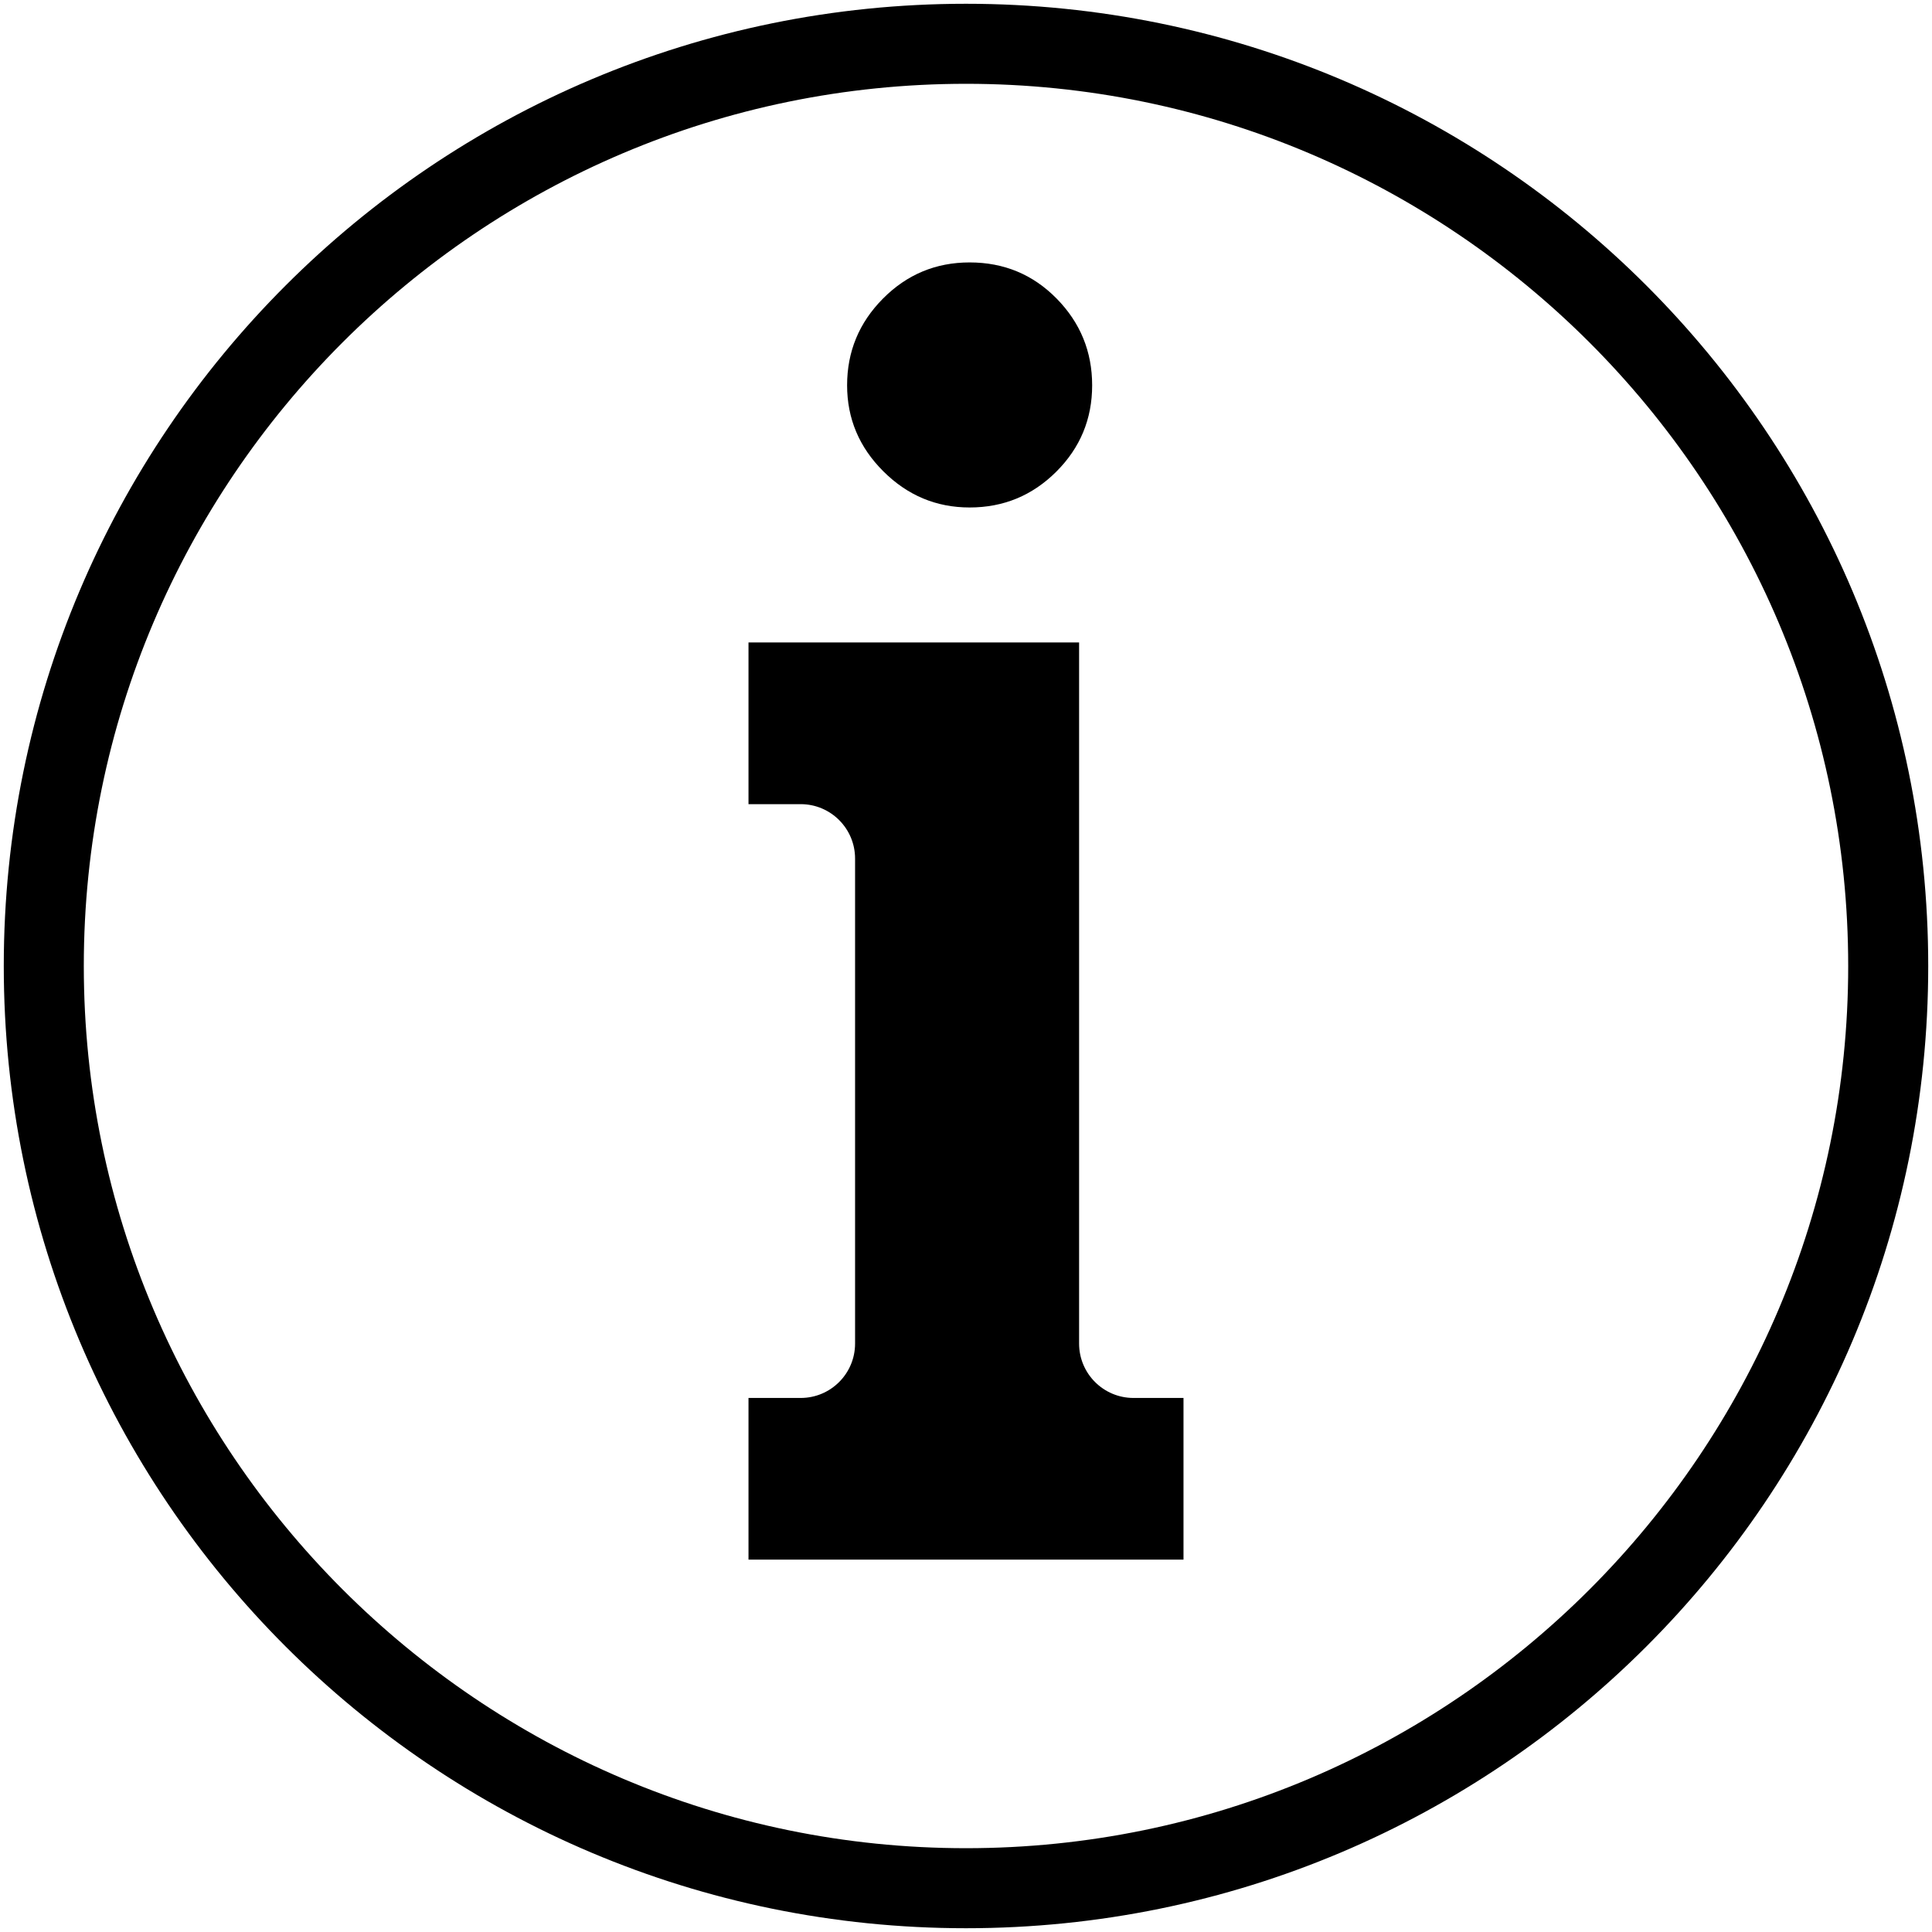
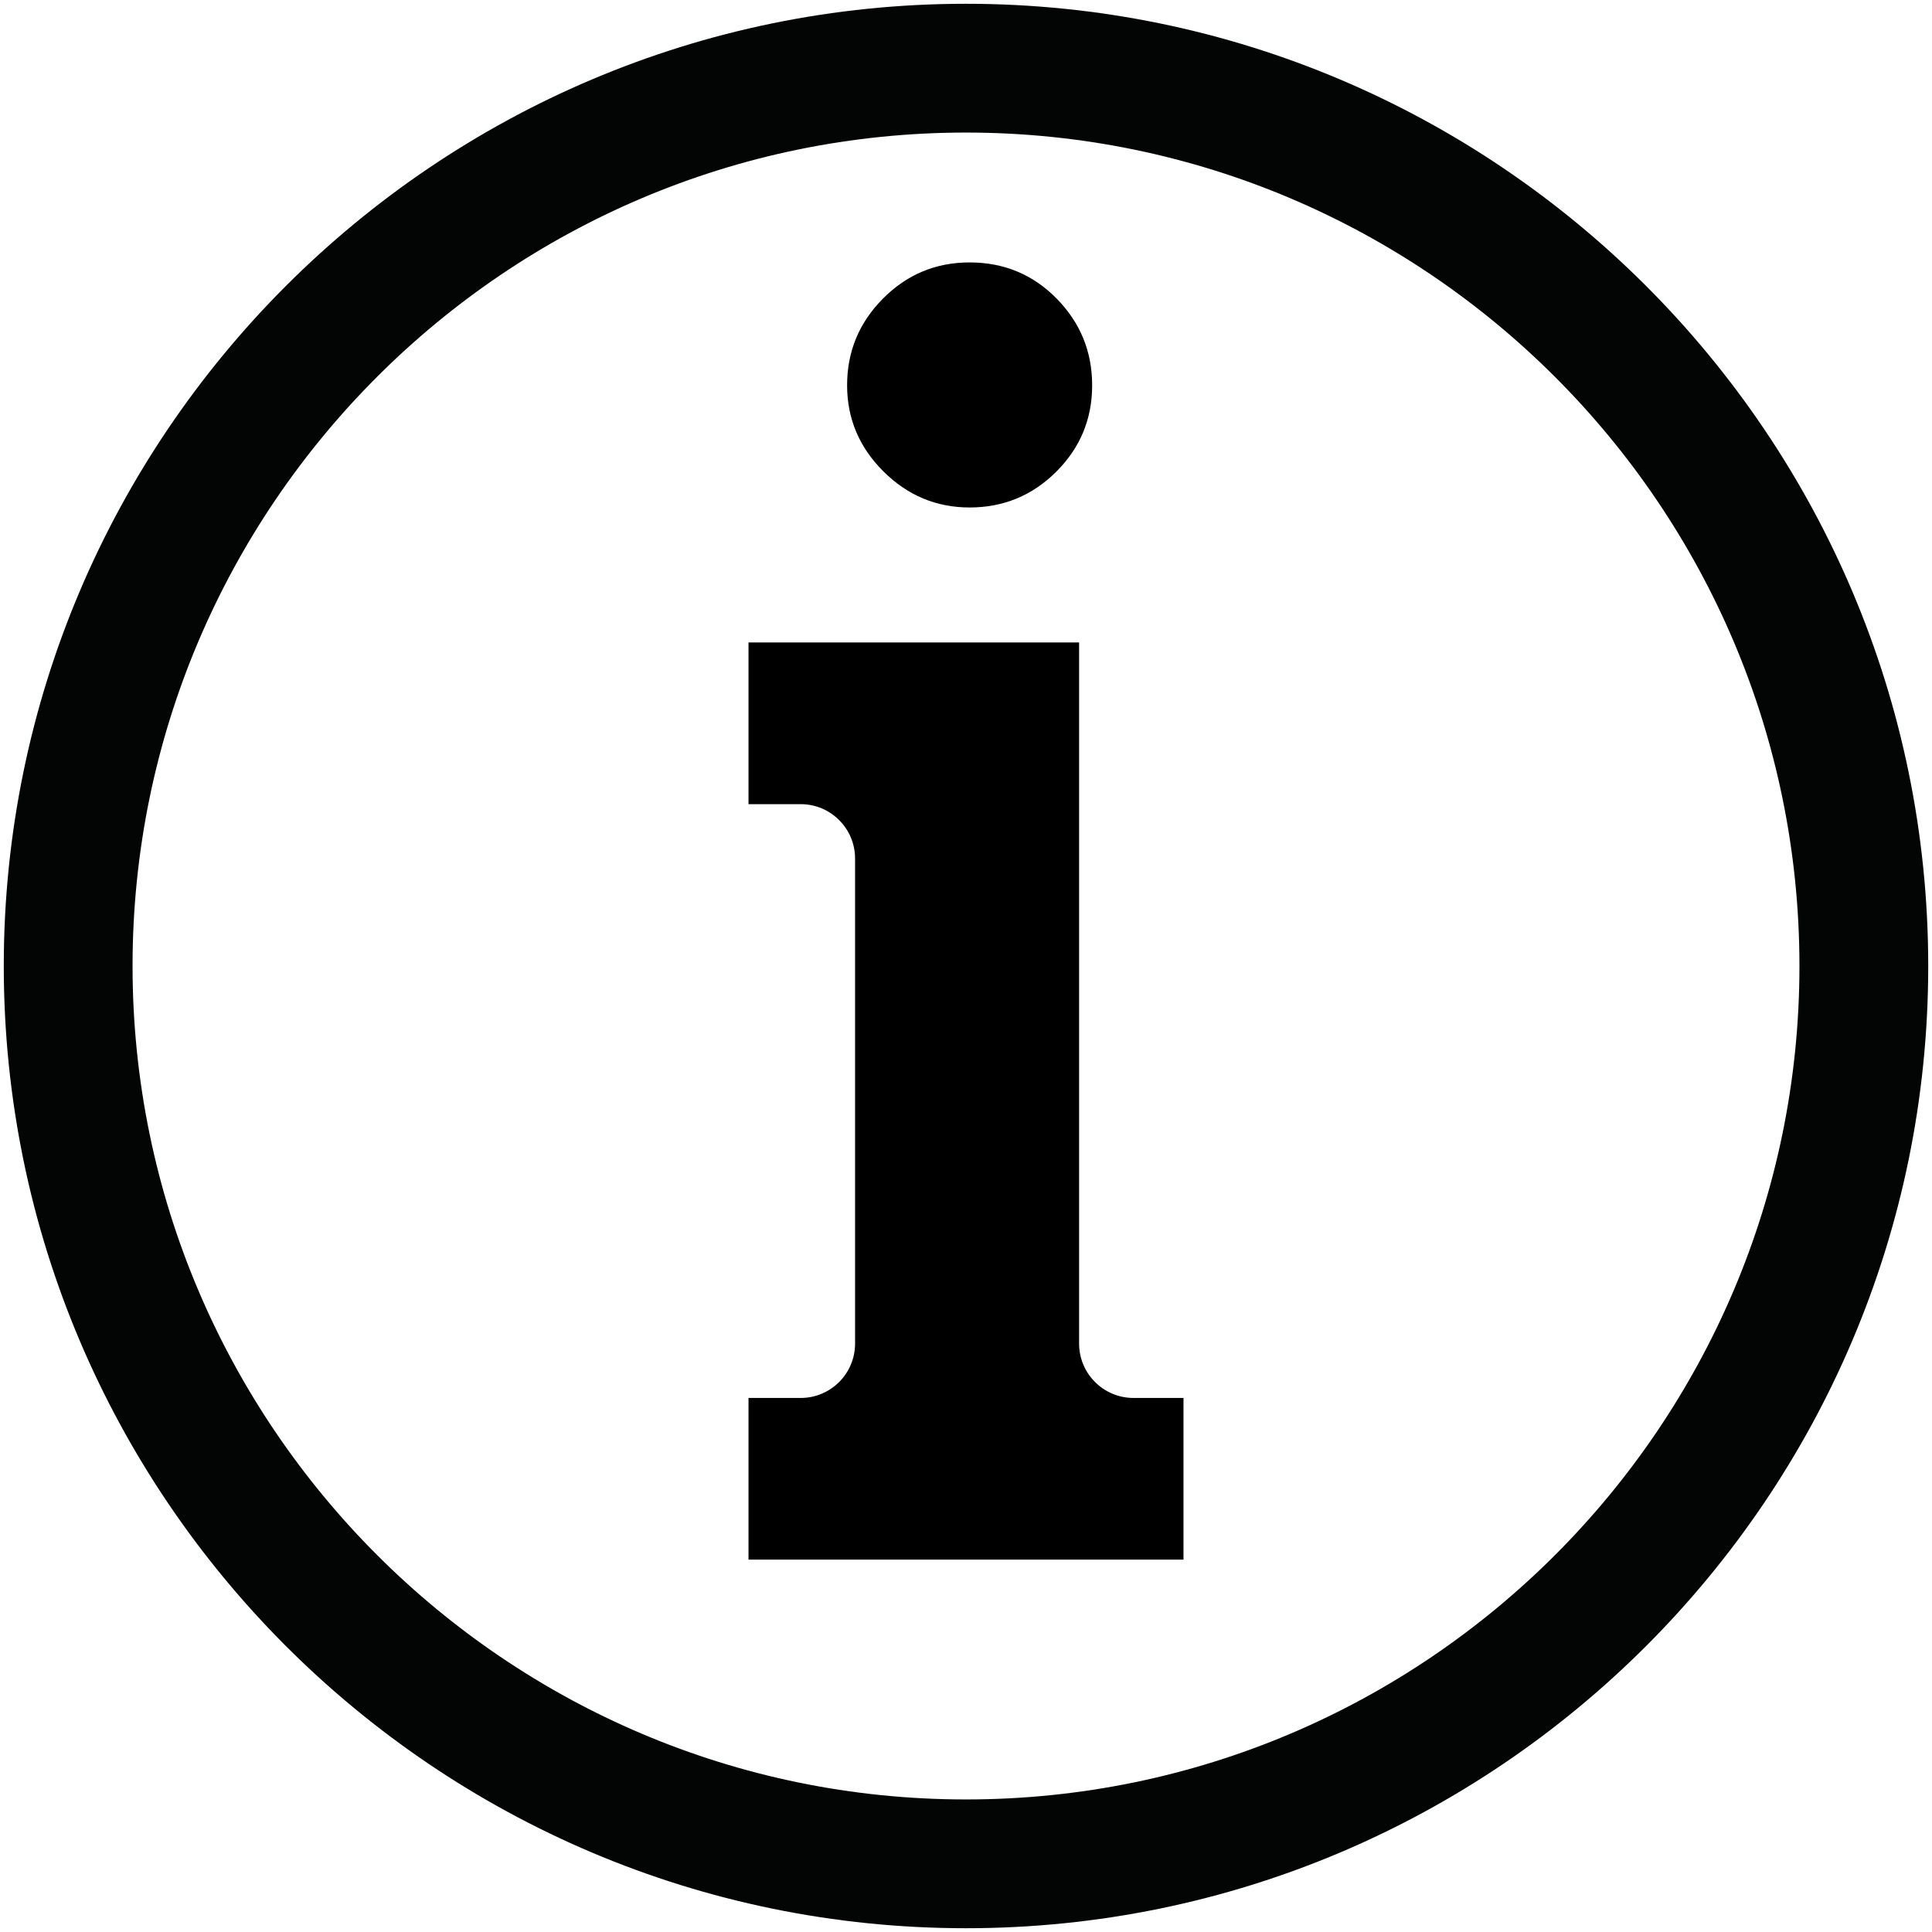
<svg xmlns="http://www.w3.org/2000/svg" width="100%" height="100%" viewBox="0 0 512 512" version="1.1" xml:space="preserve" style="fill-rule:evenodd;clip-rule:evenodd;stroke-linejoin:round;stroke-miterlimit:1.414;">
-   <path d="M1,256c0,140.863 114.137,255 255,255c140.863,0 255,-114.137 255,-255c0,-140.863 -114.137,-255 -255,-255c-140.863,0 -255,114.137 -255,255ZM22.209,256c0,-128.849 104.82,-233.791 233.791,-233.791c128.849,0 233.791,104.82 233.791,233.791c0,128.849 -104.82,233.791 -233.791,233.791c-128.849,0 -233.791,-104.942 -233.791,-233.791l0,0Z" style="fill:#000;fill-rule:nonzero;" />
  <path d="M313.639,413.318l-115.278,0l0,-42.845l13.826,0c7.962,0 14.417,-6.454 14.417,-14.417l0,-128.53c0,-7.962 -6.455,-14.417 -14.417,-14.417l-13.826,0l0,-42.846l87.611,0l0,185.793c0,7.963 6.455,14.417 14.417,14.417l13.25,0l0,42.845ZM234.001,79.125c6.34,-6.385 13.992,-9.579 22.959,-9.579c9.094,0 16.778,3.194 23.056,9.579c6.274,6.386 9.415,14.047 9.415,22.987c0,8.94 -3.171,16.572 -9.51,22.893c-6.342,6.323 -13.997,9.481 -22.961,9.481c-8.837,0 -16.46,-3.191 -22.863,-9.577c-6.406,-6.384 -9.606,-13.983 -9.606,-22.797c0,-8.94 3.17,-16.601 9.51,-22.987" style="fill:#000;fill-rule:nonzero;" />
+   <path d="M256,1.001c-140.607,0 -255,114.392 -255,254.999c0,140.607 114.393,255 255,255c140.607,0 255,-114.393 255,-255c0,-140.607 -114.393,-254.999 -255,-254.999ZM256,35.129c121.729,0 220.871,99.027 220.871,220.871c0,121.729 -99.027,220.871 -220.871,220.871c-121.729,0 -220.872,-99.142 -220.872,-220.871c0,-121.729 99.028,-220.871 220.872,-220.871Z" style="fill:#030404;fill-rule:nonzero;" />
</svg>
